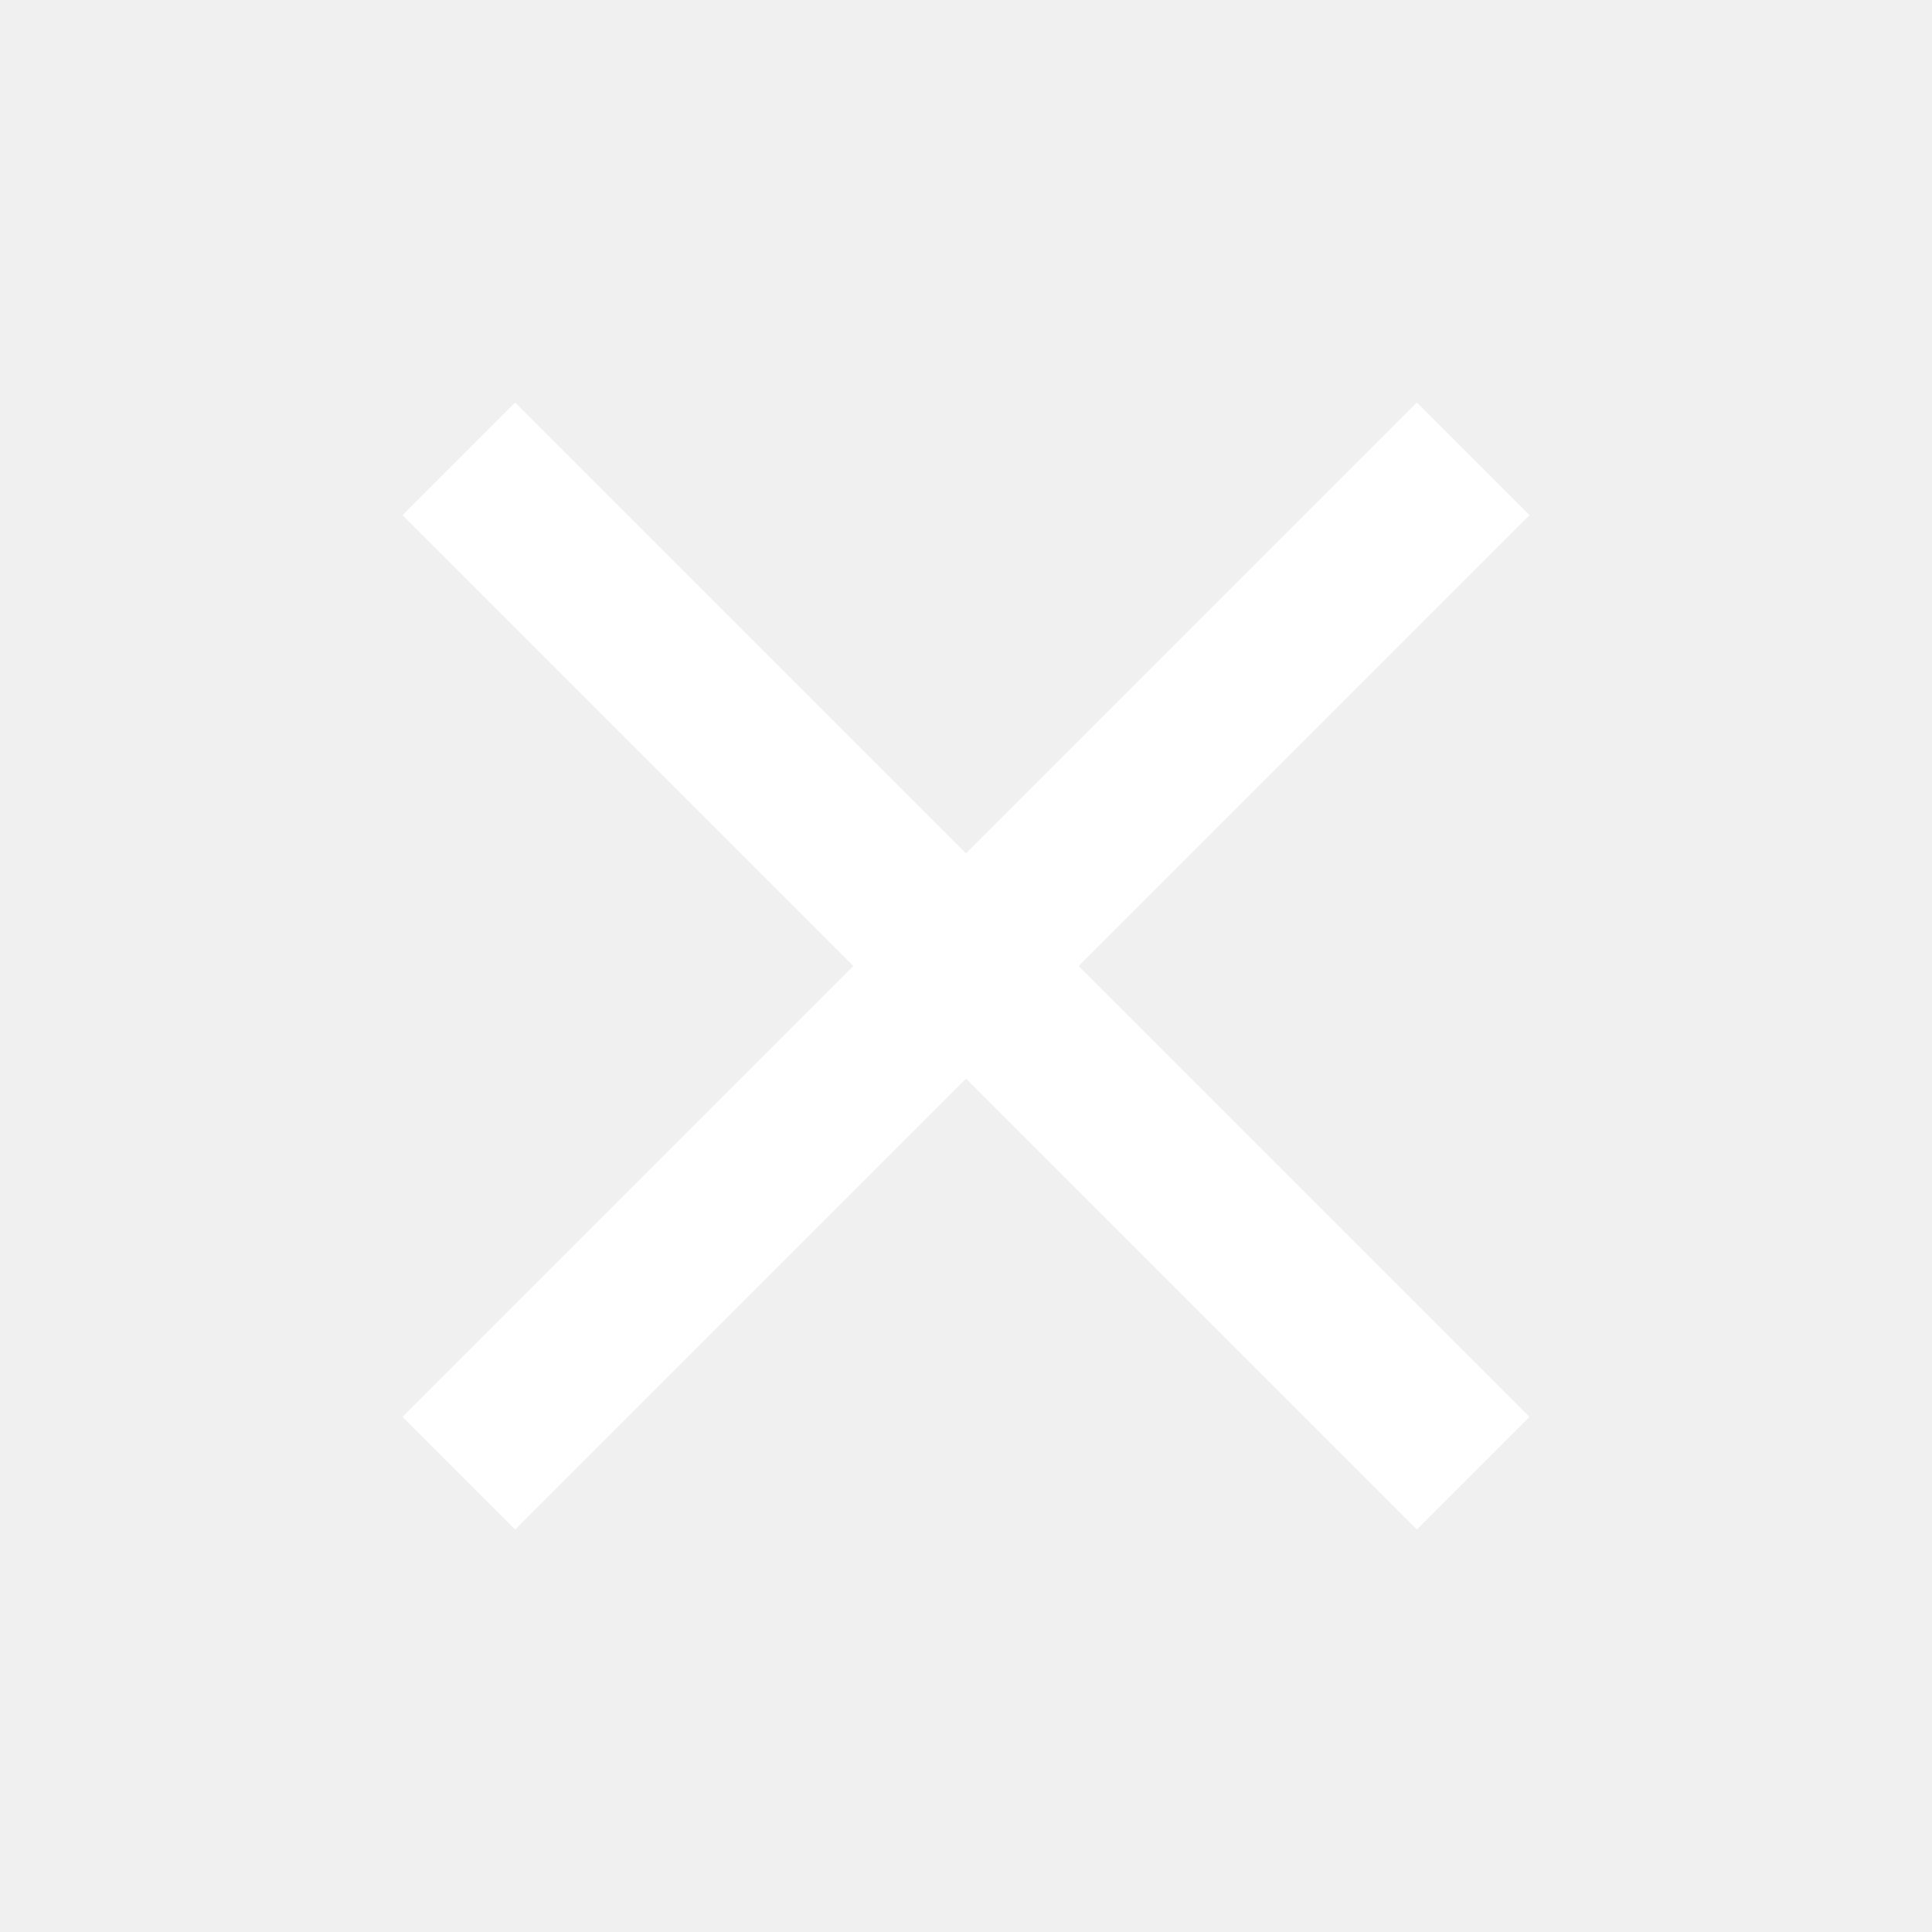
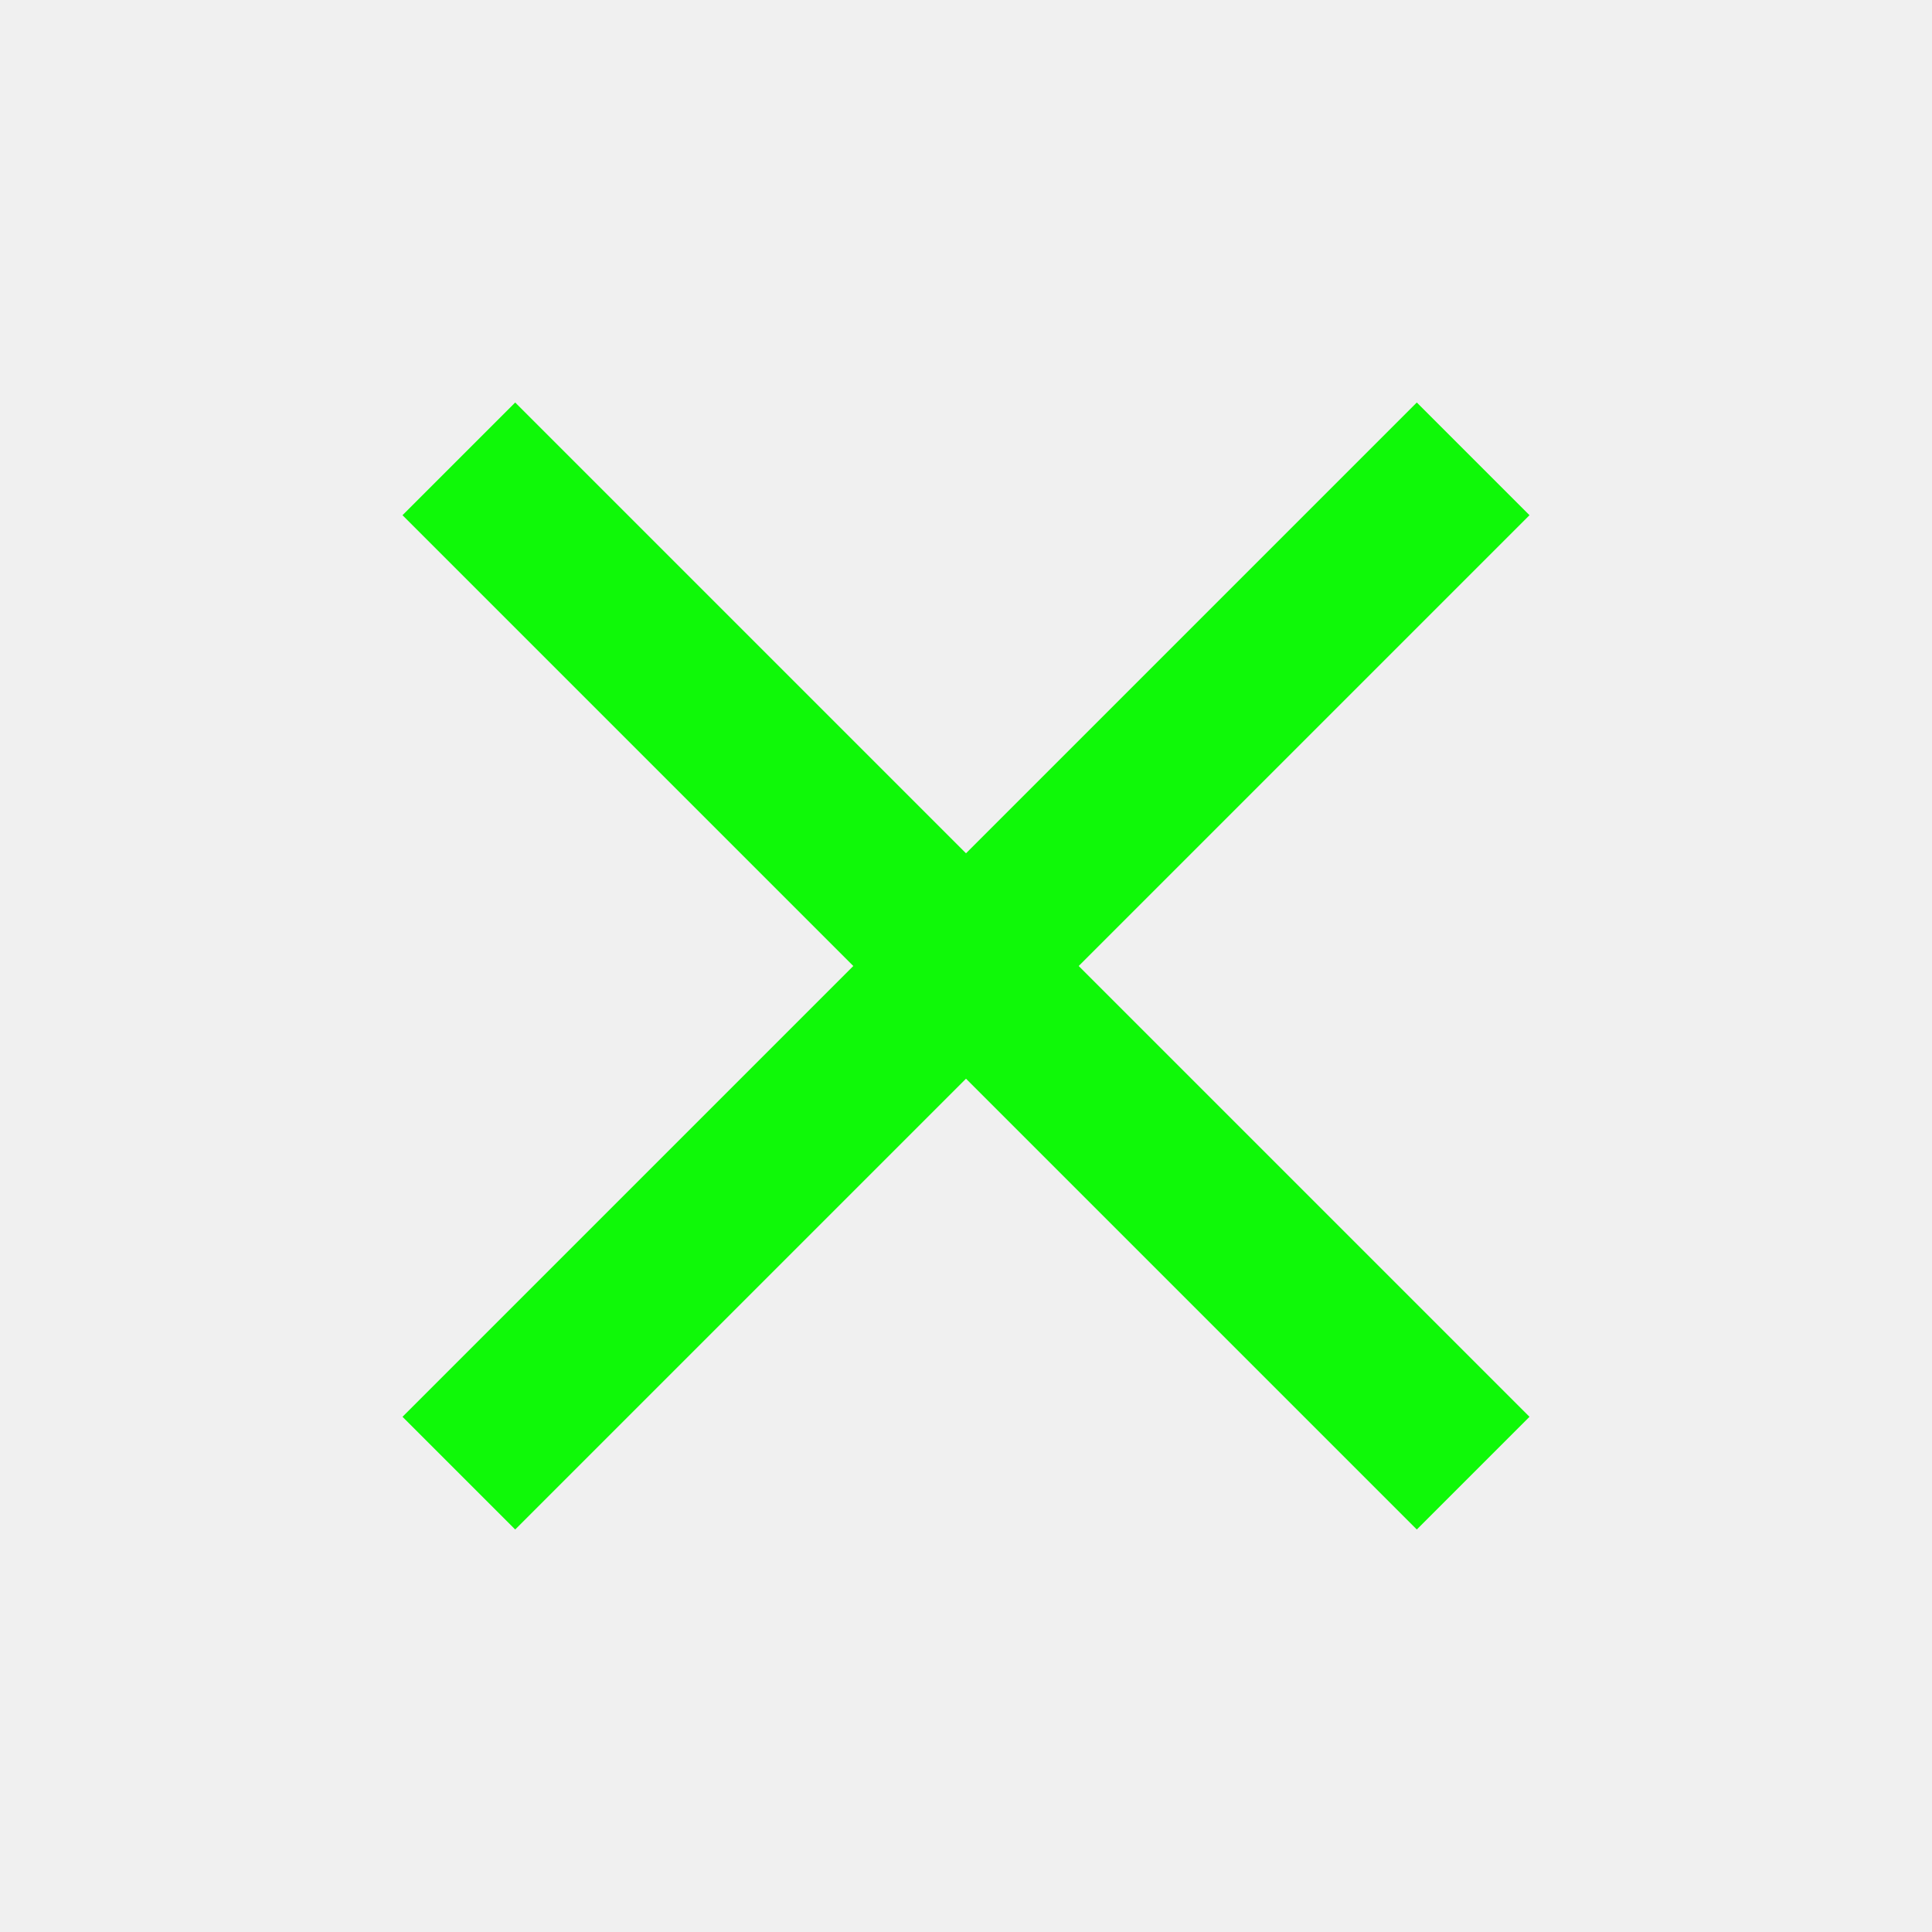
- <svg xmlns="http://www.w3.org/2000/svg" height="24" viewBox="0 -960 960 960" fill="white" width="24">
+ <svg xmlns="http://www.w3.org/2000/svg" height="24" viewBox="0 -960 960 960" fill="#0FF908" width="24">
  <path d="m256-200-56-56 224-224-224-224 56-56 224 224 224-224 56 56-224 224 224 224-56 56-224-224-224 224Z" />
</svg>
